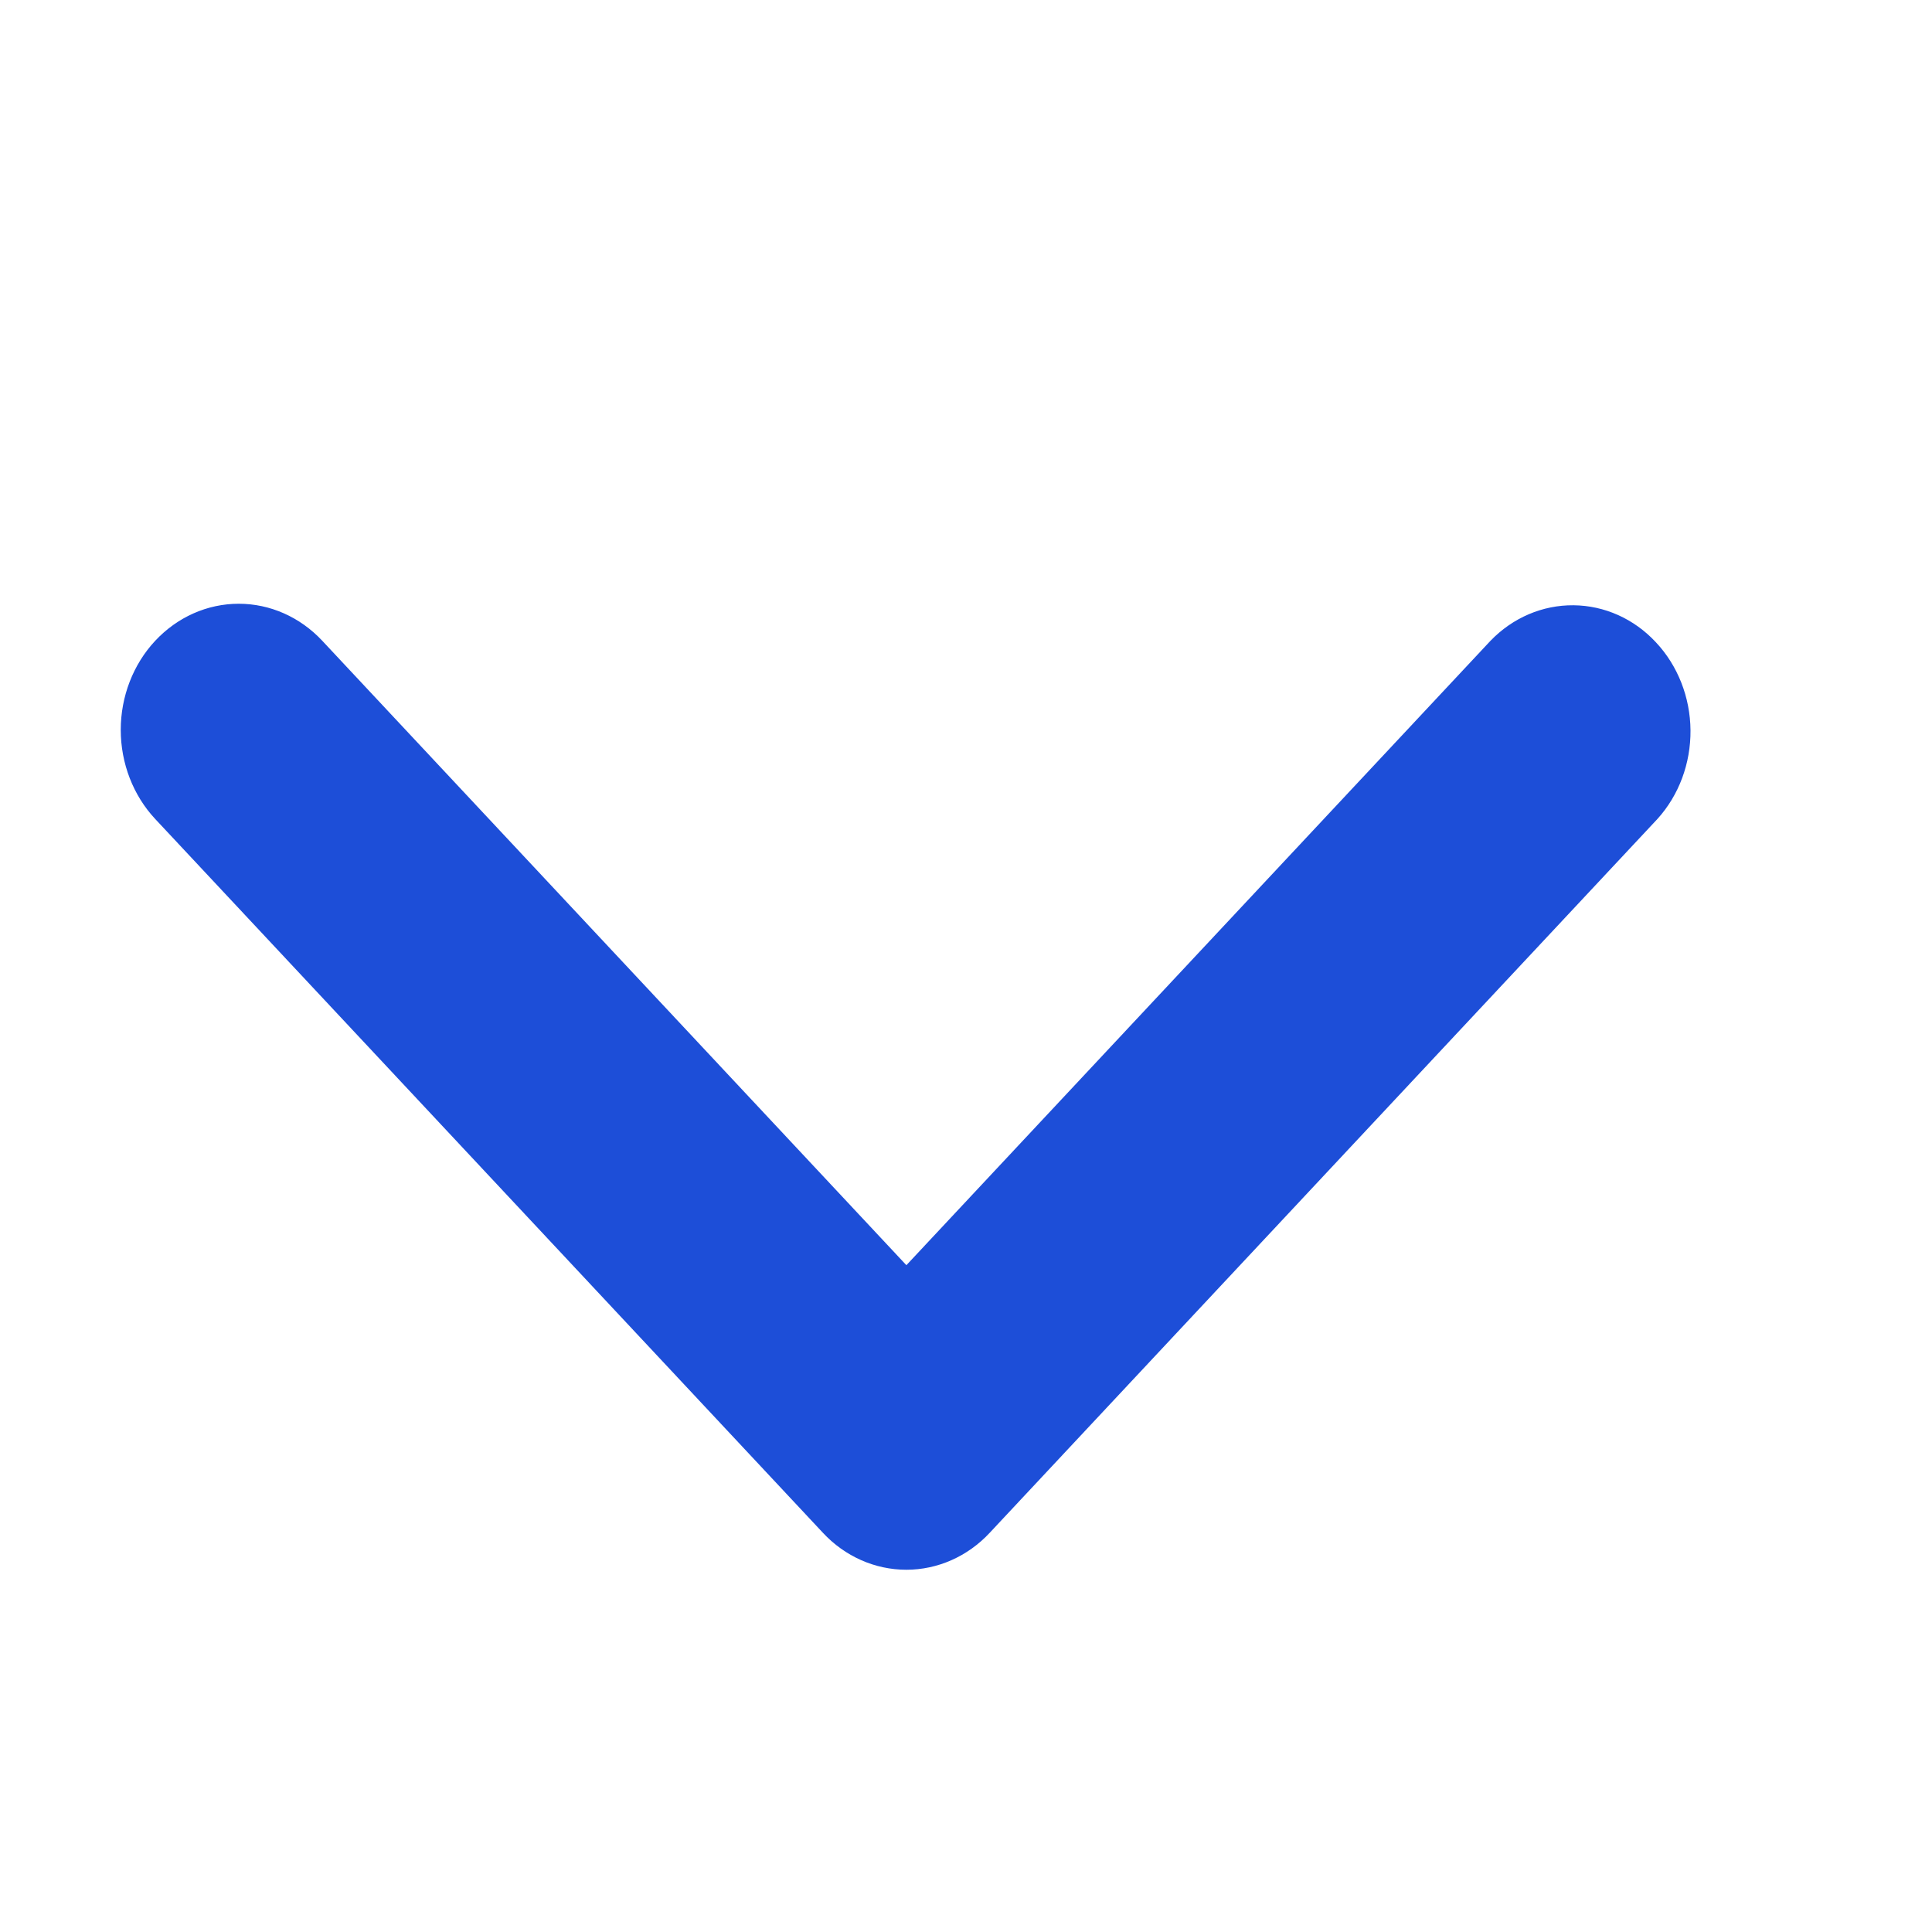
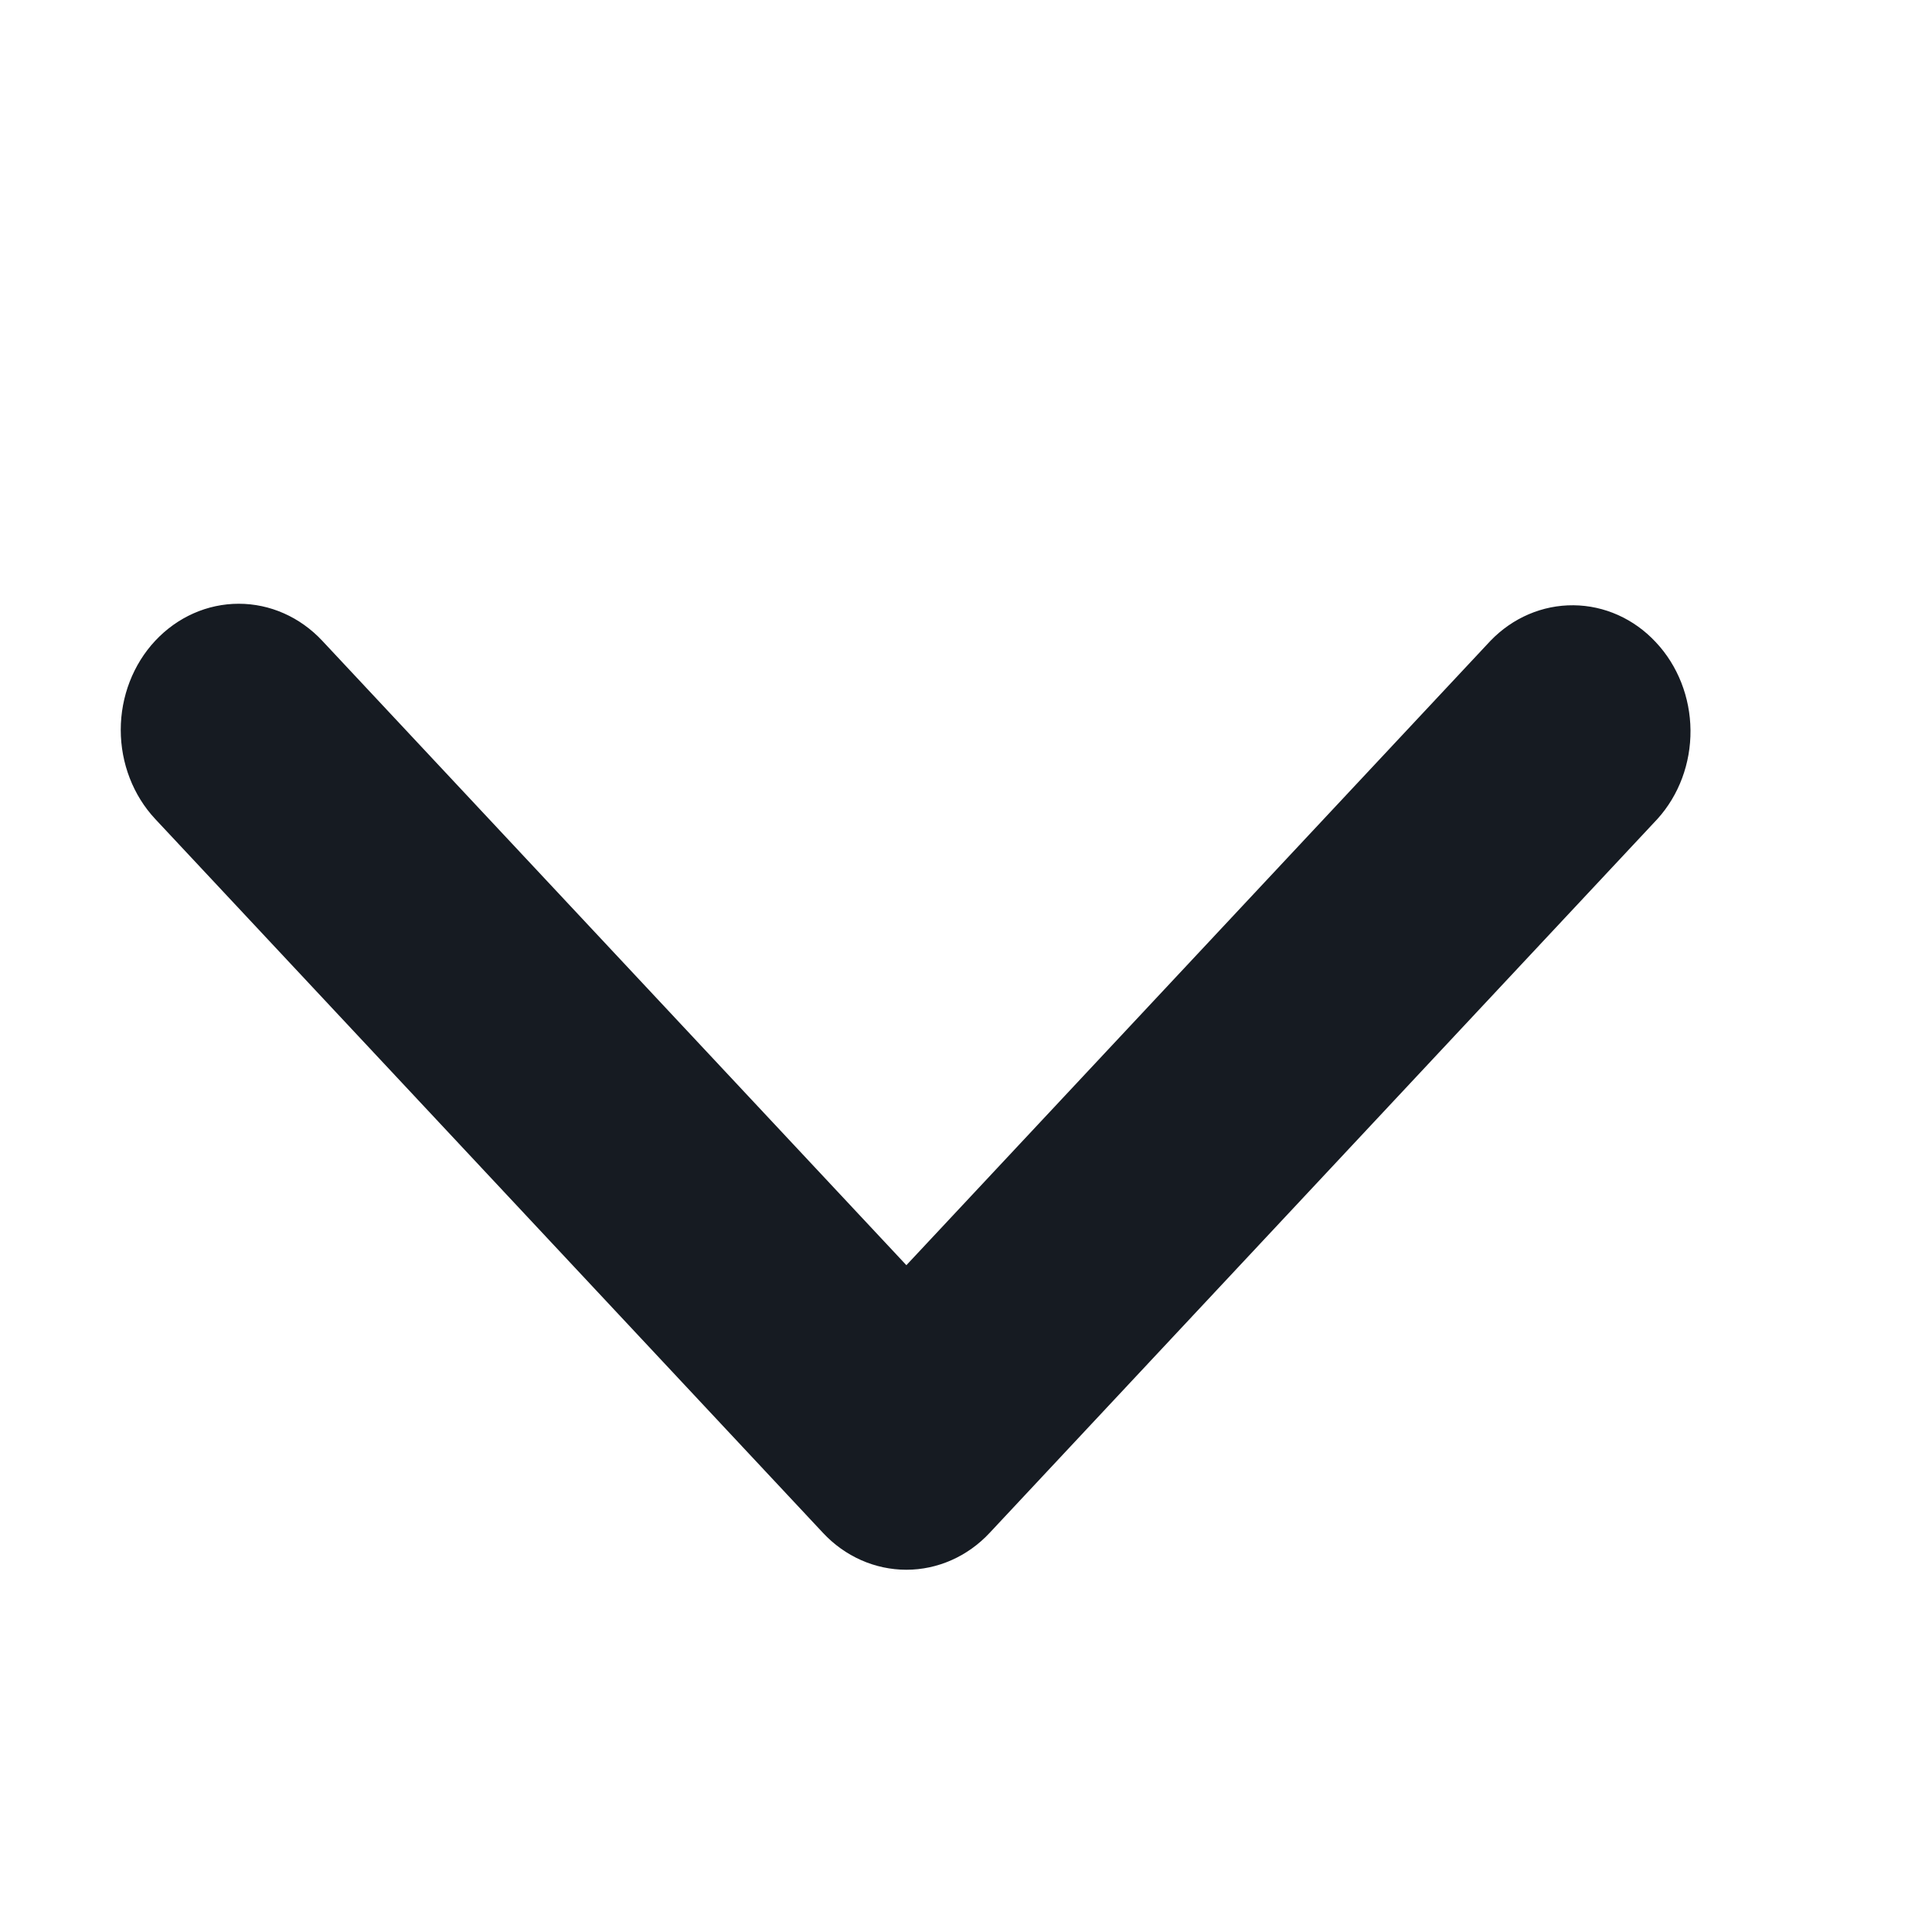
<svg xmlns="http://www.w3.org/2000/svg" width="14" height="14" viewBox="0 0 14 14" fill="none">
-   <path d="M1.125 4.643C1.286 4.471 1.503 4.375 1.73 4.375C1.957 4.375 2.174 4.471 2.335 4.643L6.568 9.168L10.801 4.643C10.962 4.476 11.178 4.384 11.402 4.386C11.627 4.388 11.841 4.484 11.999 4.654C12.158 4.823 12.248 5.053 12.25 5.292C12.252 5.532 12.166 5.763 12.01 5.935L7.172 11.107C7.012 11.279 6.794 11.375 6.568 11.375C6.341 11.375 6.123 11.279 5.963 11.107L1.125 5.935C0.965 5.764 0.875 5.531 0.875 5.289C0.875 5.047 0.965 4.814 1.125 4.643Z" fill="#1D4ED8" />
+   <path d="M1.125 4.643C1.286 4.471 1.503 4.375 1.73 4.375C1.957 4.375 2.174 4.471 2.335 4.643L6.568 9.168L10.801 4.643C10.962 4.476 11.178 4.384 11.402 4.386C11.627 4.388 11.841 4.484 11.999 4.654C12.158 4.823 12.248 5.053 12.25 5.292C12.252 5.532 12.166 5.763 12.01 5.935L7.172 11.107C7.012 11.279 6.794 11.375 6.568 11.375C6.341 11.375 6.123 11.279 5.963 11.107L1.125 5.935C0.965 5.764 0.875 5.531 0.875 5.289C0.875 5.047 0.965 4.814 1.125 4.643Z" fill="#161B22" />
</svg>
